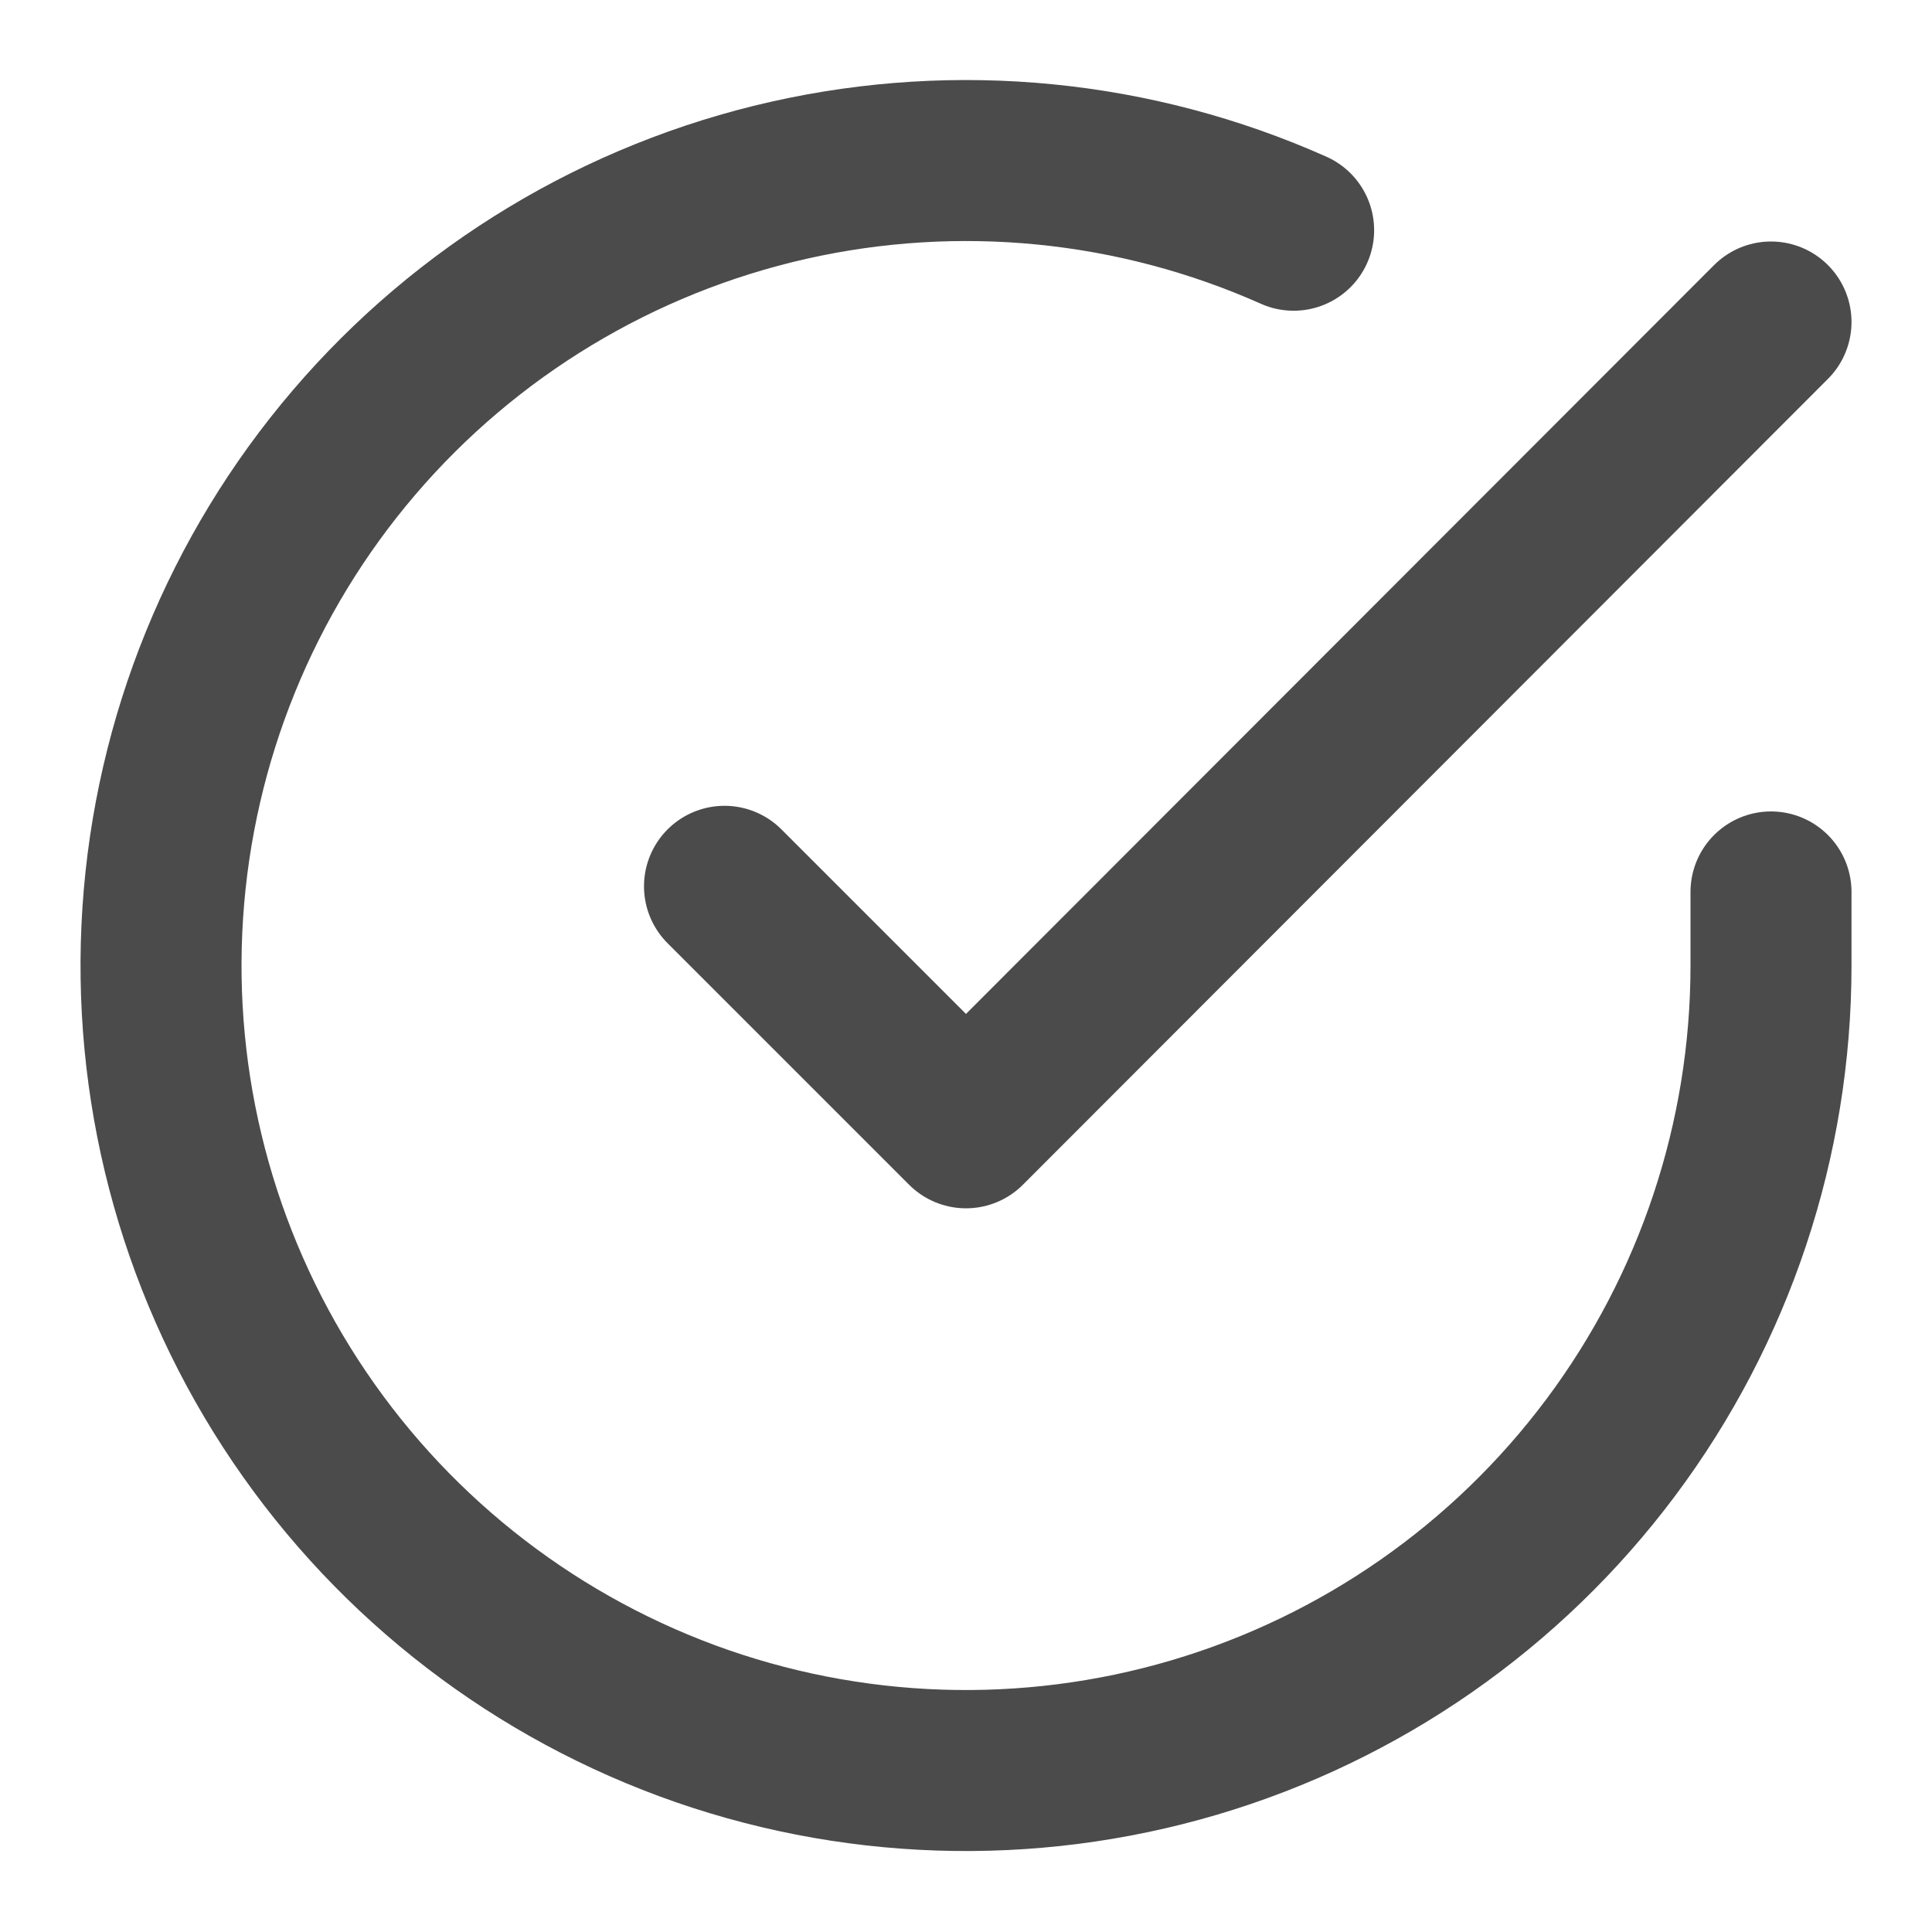
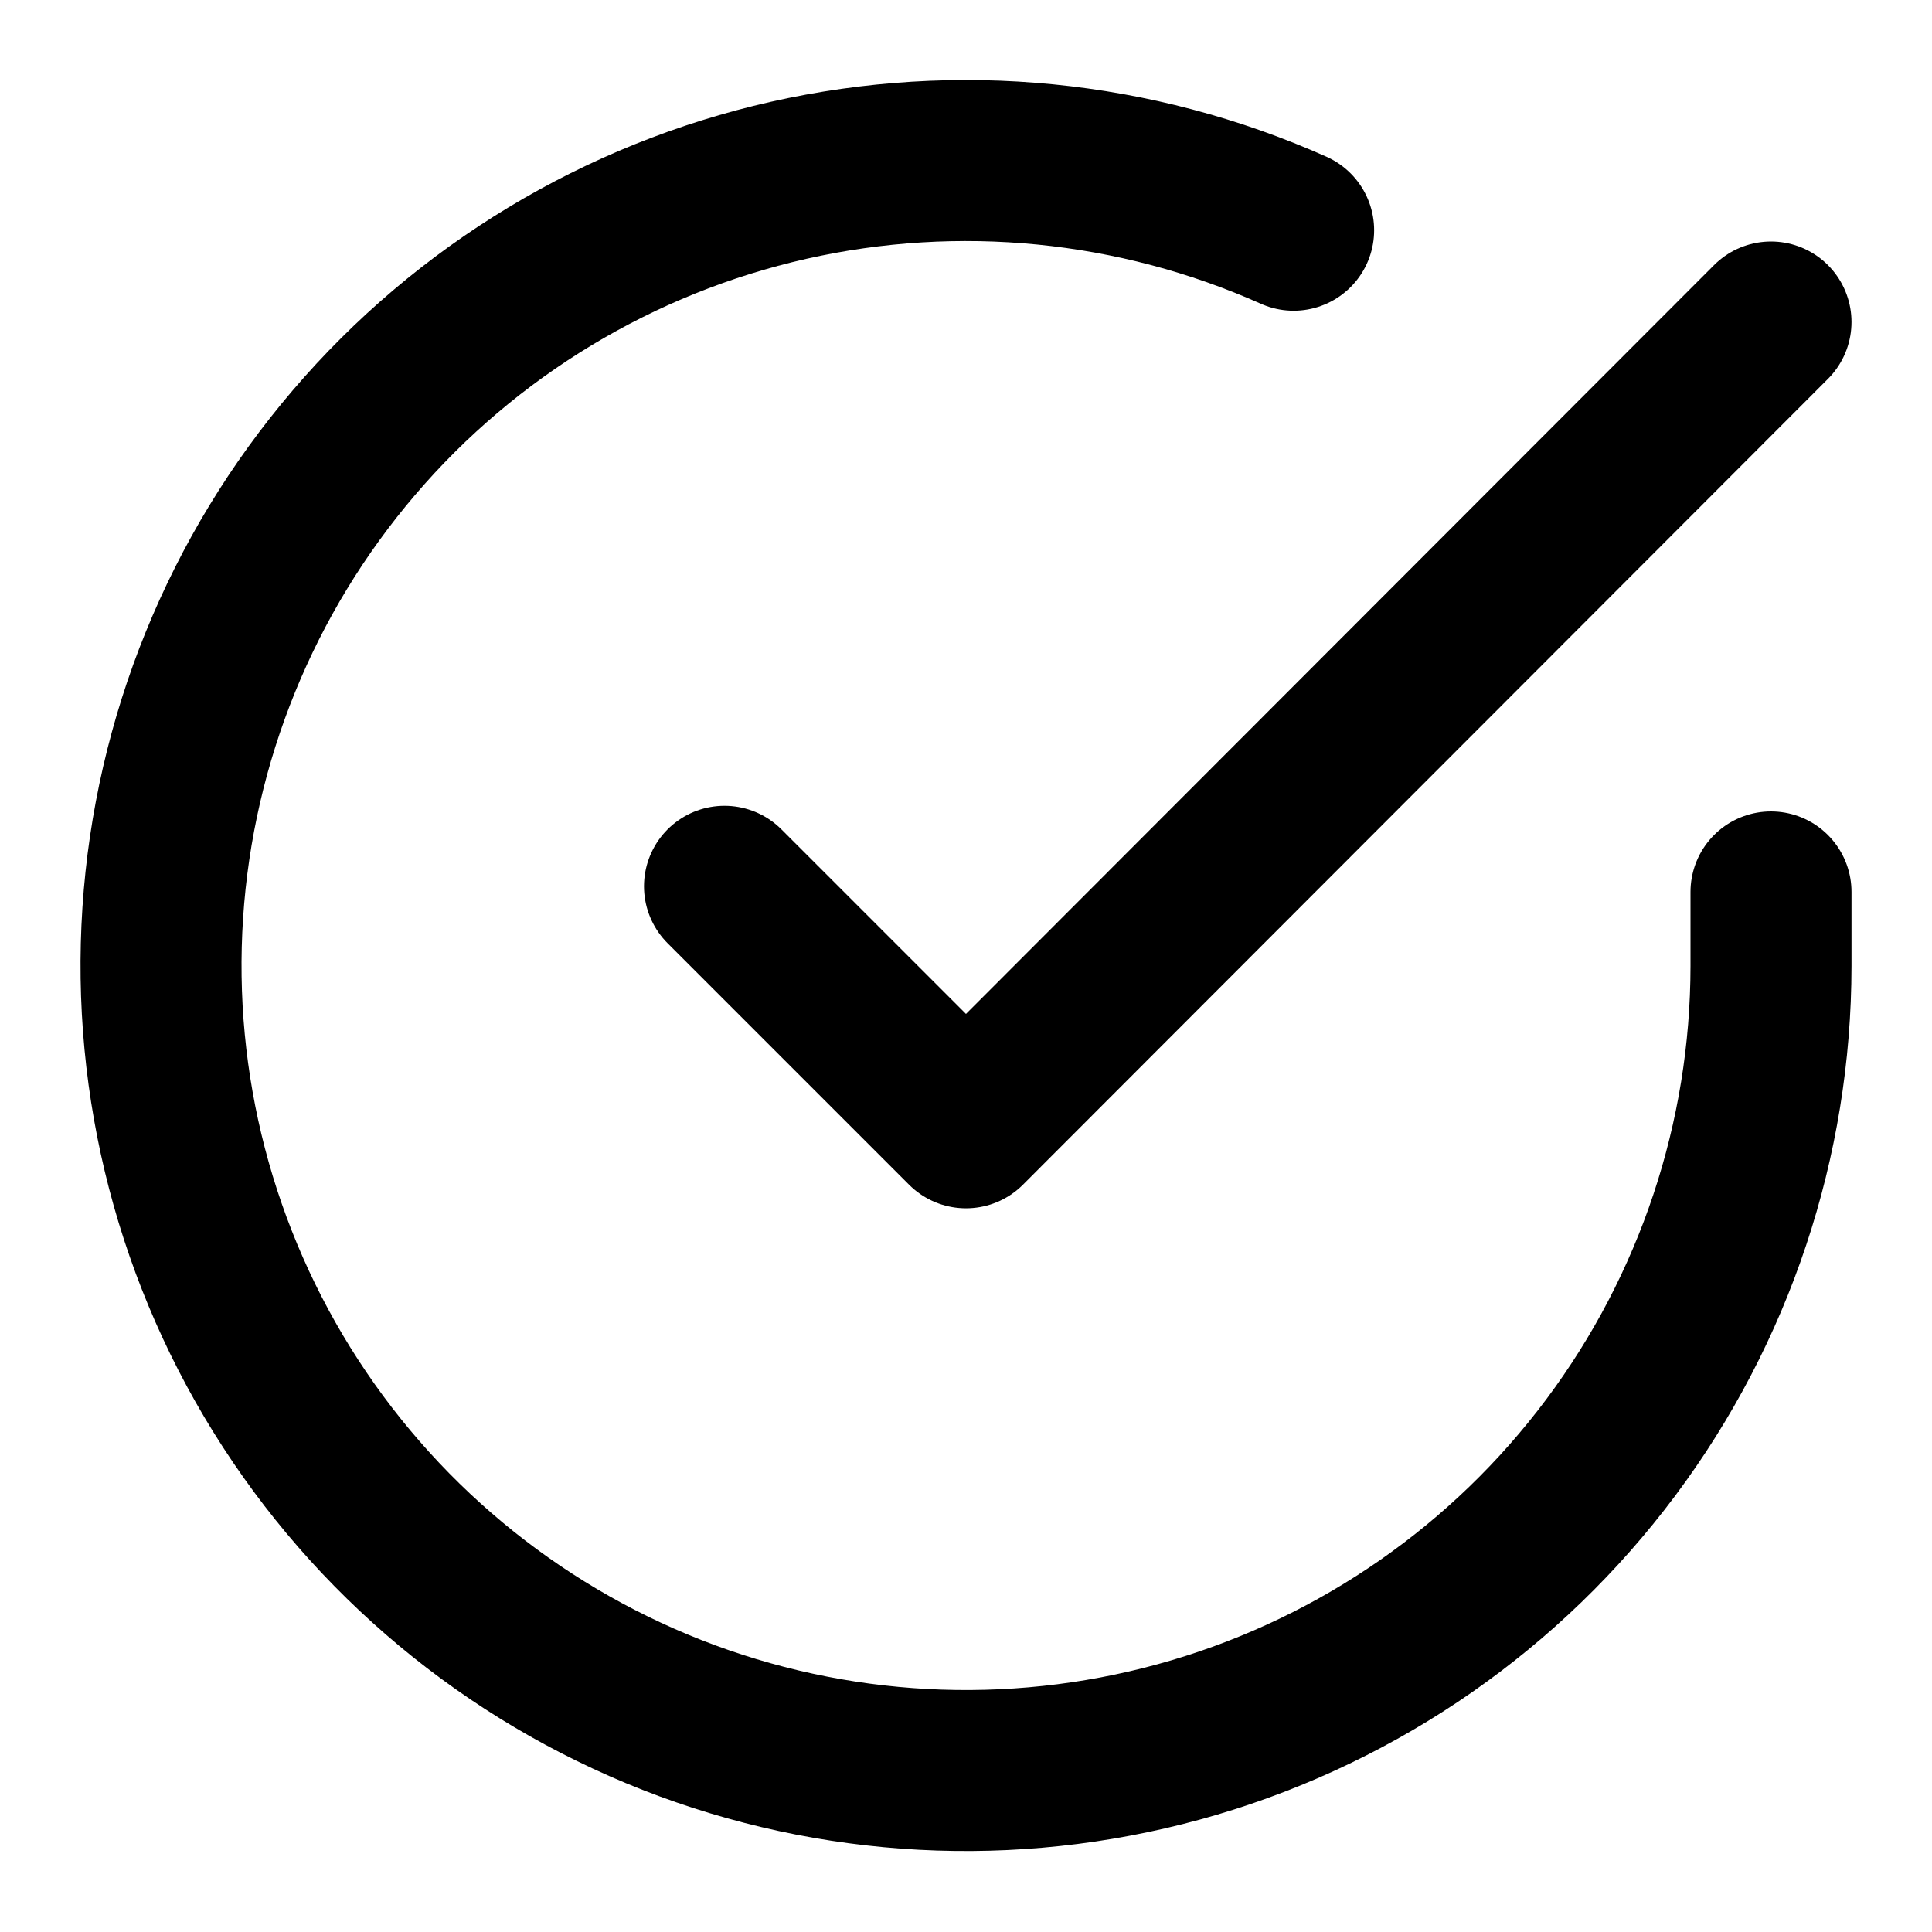
<svg xmlns="http://www.w3.org/2000/svg" width="24" height="24" viewBox="0 0 24 24" fill="none">
-   <path d="M22 11.08V12C21.999 14.156 21.3 16.255 20.009 17.982C18.718 19.709 16.903 20.973 14.835 21.584C12.767 22.195 10.557 22.122 8.534 21.375C6.512 20.627 4.785 19.246 3.611 17.437C2.437 15.628 1.88 13.488 2.022 11.336C2.164 9.185 2.997 7.136 4.398 5.497C5.799 3.858 7.693 2.715 9.796 2.24C11.9 1.765 14.1 1.982 16.07 2.86" stroke="#4B4B4B" stroke-width="2" stroke-linecap="round" stroke-linejoin="round" />
-   <path d="M22 4L12 14.01L9 11.01" stroke="#4B4B4B" stroke-width="2" stroke-linecap="round" stroke-linejoin="round" />
+   <path d="M22 11.08V12C21.999 14.156 21.3 16.255 20.009 17.982C18.718 19.709 16.903 20.973 14.835 21.584C12.767 22.195 10.557 22.122 8.534 21.375C6.512 20.627 4.785 19.246 3.611 17.437C2.437 15.628 1.88 13.488 2.022 11.336C2.164 9.185 2.997 7.136 4.398 5.497C5.799 3.858 7.693 2.715 9.796 2.24C11.9 1.765 14.1 1.982 16.07 2.86" stroke="currentColor" fill="none" stroke-width="2" stroke-linecap="round" stroke-linejoin="round" />
+   <path d="M22 4L12 14.01L9 11.01" stroke="currentColor" fill="none" stroke-width="2" stroke-linecap="round" stroke-linejoin="round" />
</svg>
